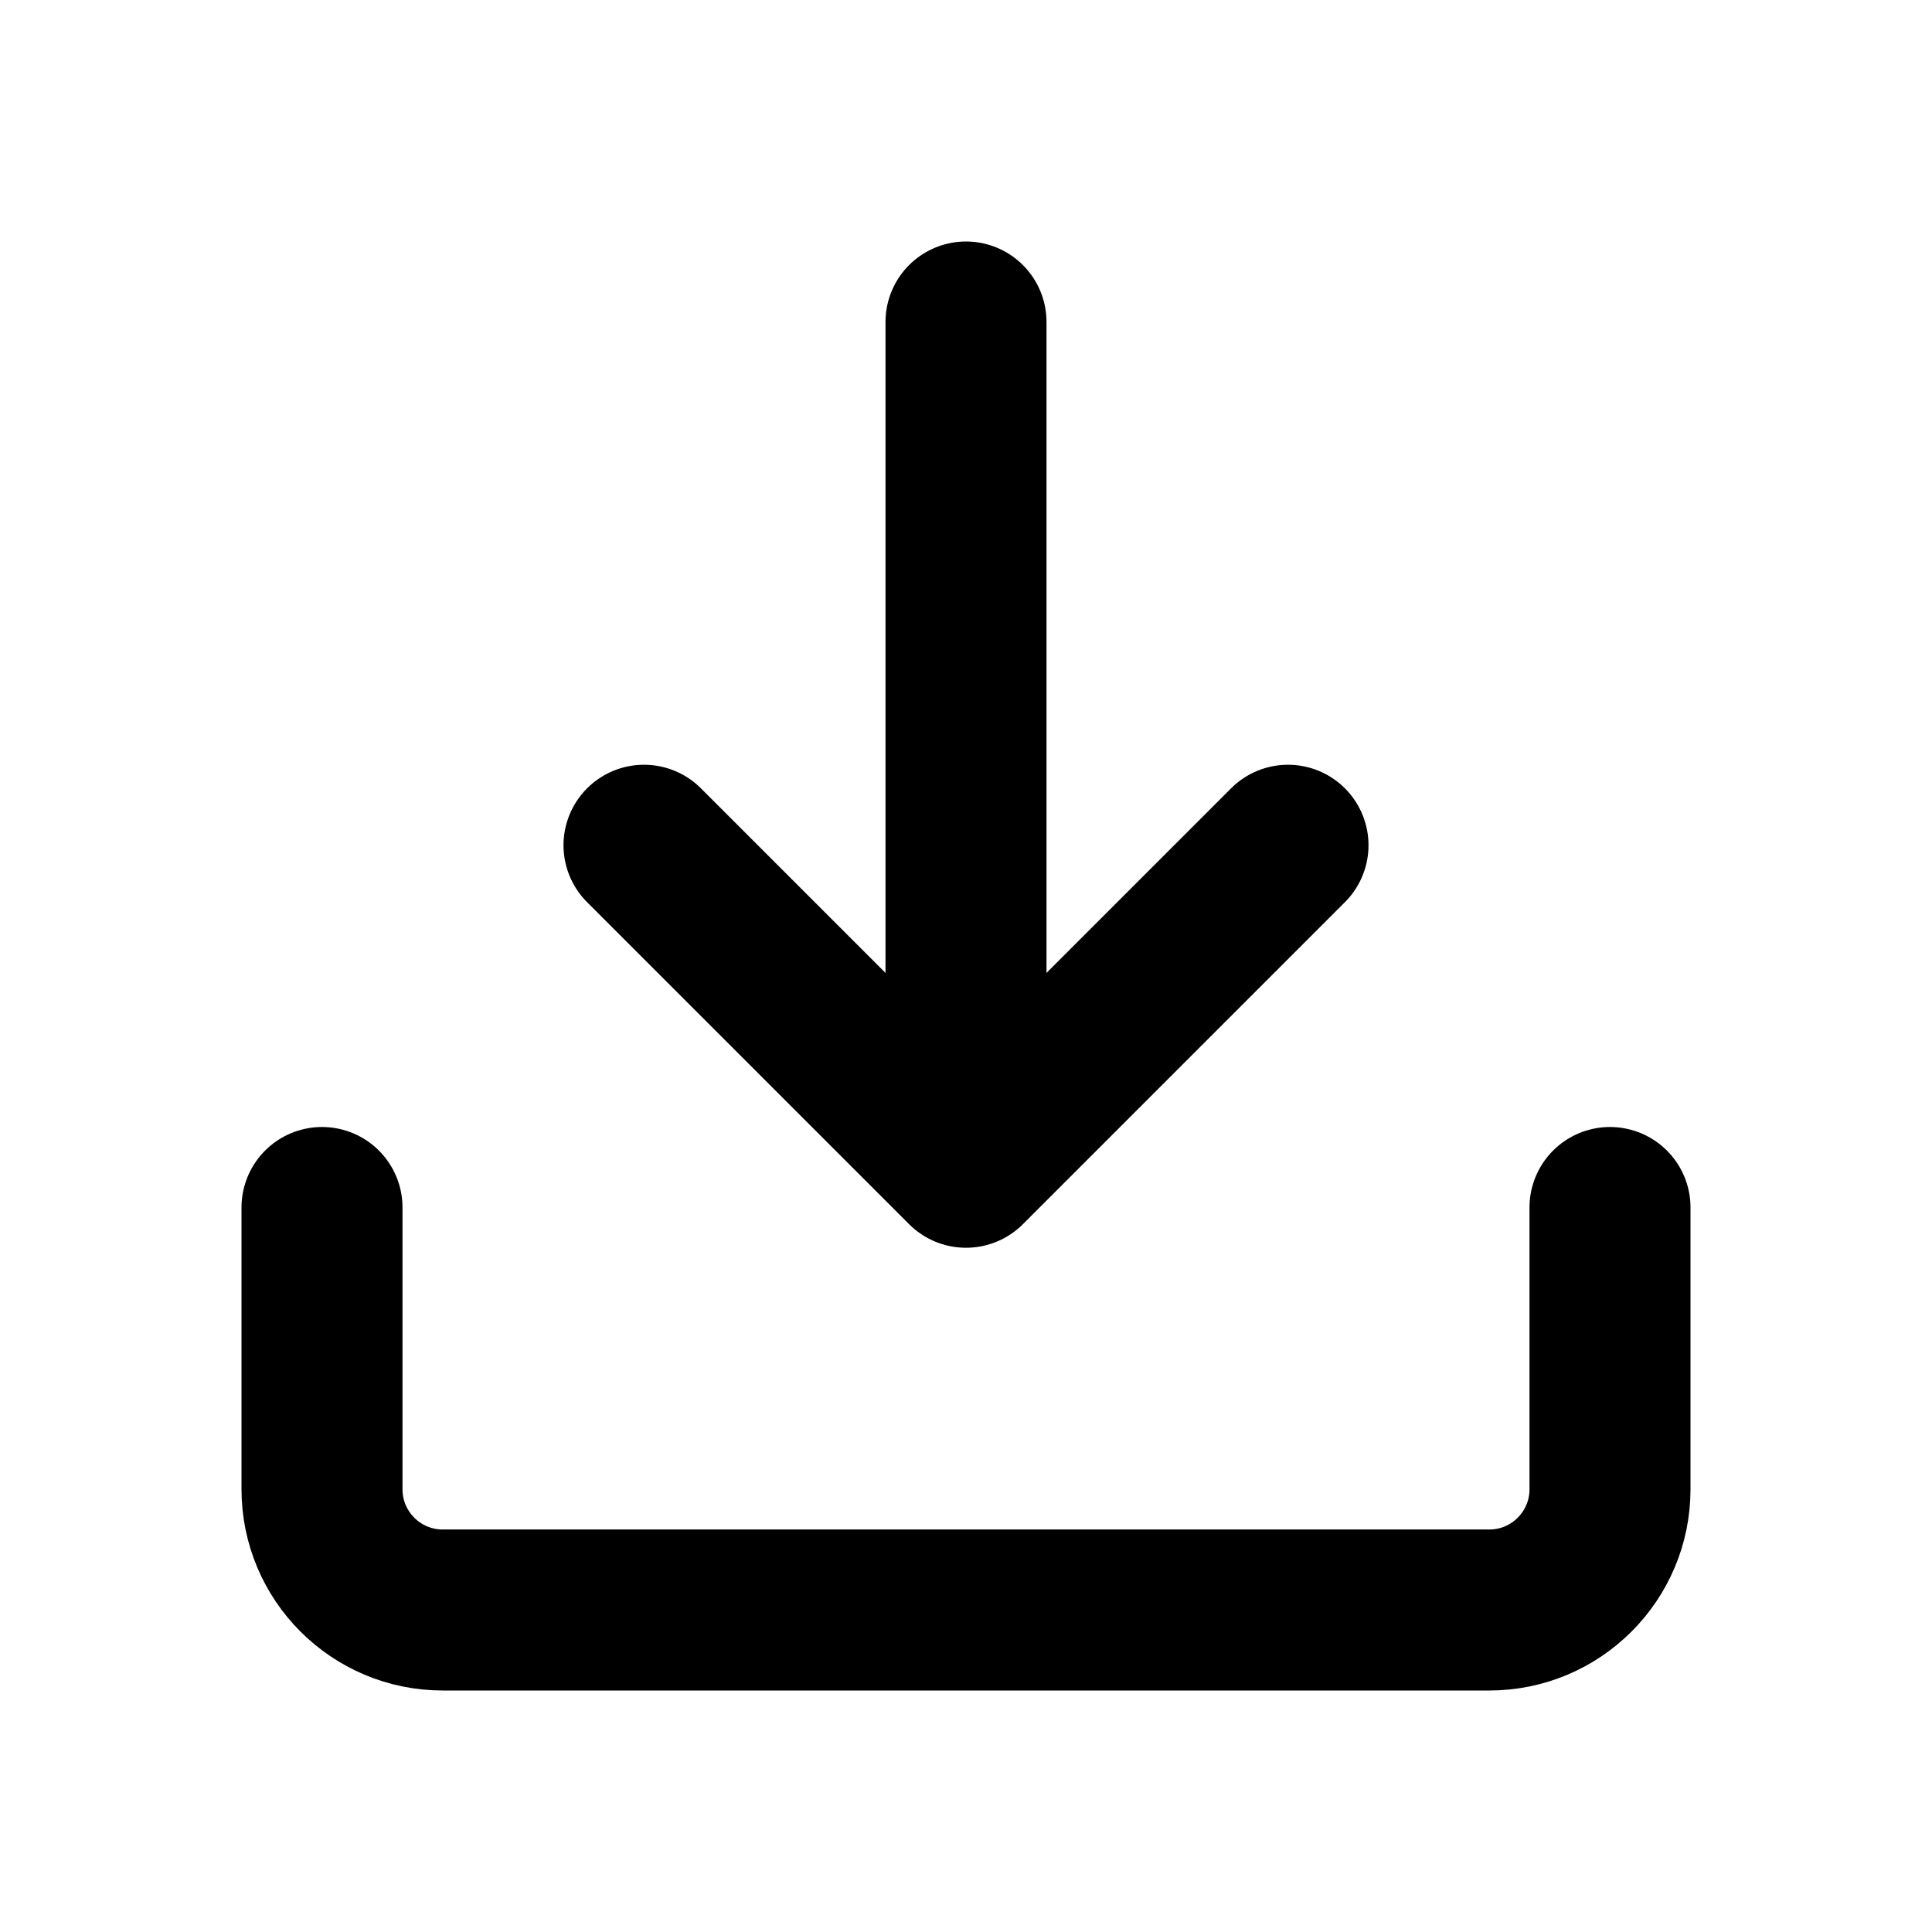
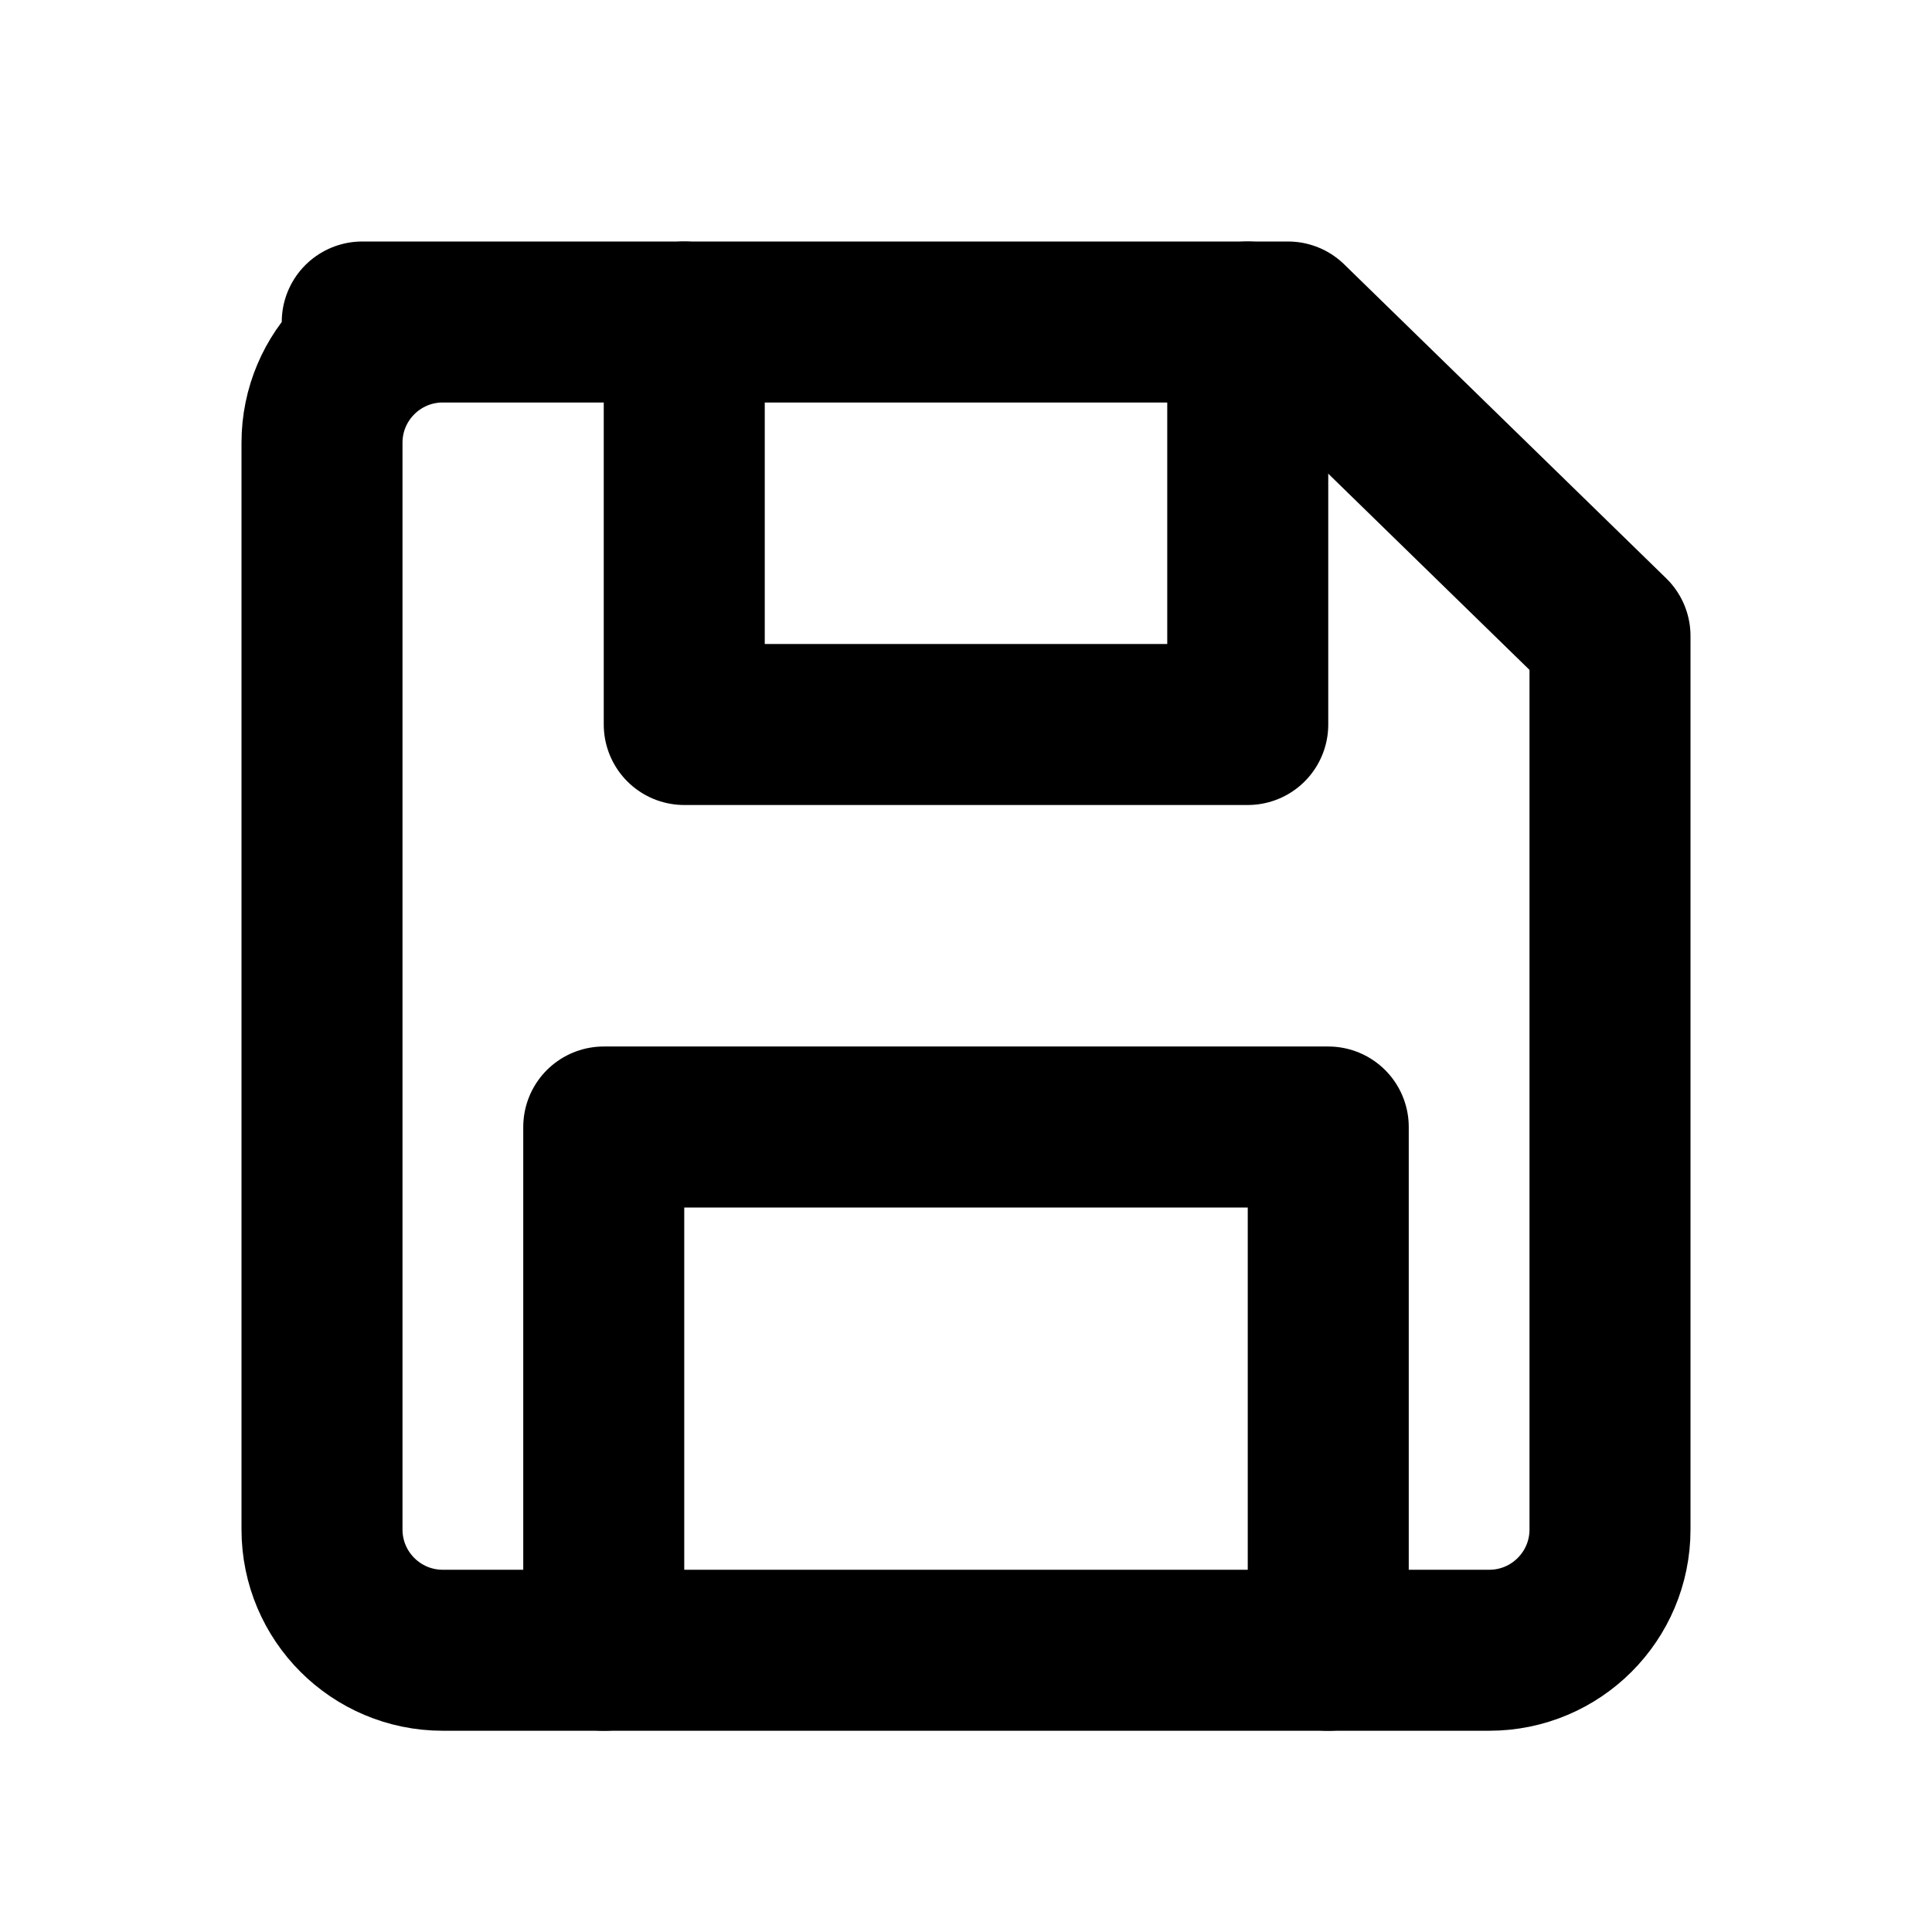
- <svg xmlns="http://www.w3.org/2000/svg" viewBox="0 0 24 24" fill="none" stroke="currentColor" stroke-width="2" stroke-linecap="round" stroke-linejoin="round">
-   <path d="M4 15v3.5A1.5 1.5 0 0 0 5.5 20h13a1.5 1.5 0 0 0 1.5-1.5V15" />
-   <path d="M12 4v10" />
-   <path d="M8 10.5 12 14.5l4-4" />
+ <svg xmlns="http://www.w3.org/2000/svg" viewBox="0 0 24 24" width="24" height="24" fill="none" stroke="currentColor" stroke-width="2" stroke-linecap="round" stroke-linejoin="round">
+   <path d="M4.5 4h11.5L20 7.9V19a1.5 1.5 0 0 1-1.5 1.5h-13A1.5 1.5 0 0 1 4 19V5.5A1.5 1.5 0 0 1 5.5 4Z" />
+   <path d="M8.5 4v5h7V4" />
+   <path d="M7.5 20.5V14h9v6.5" />
</svg>
